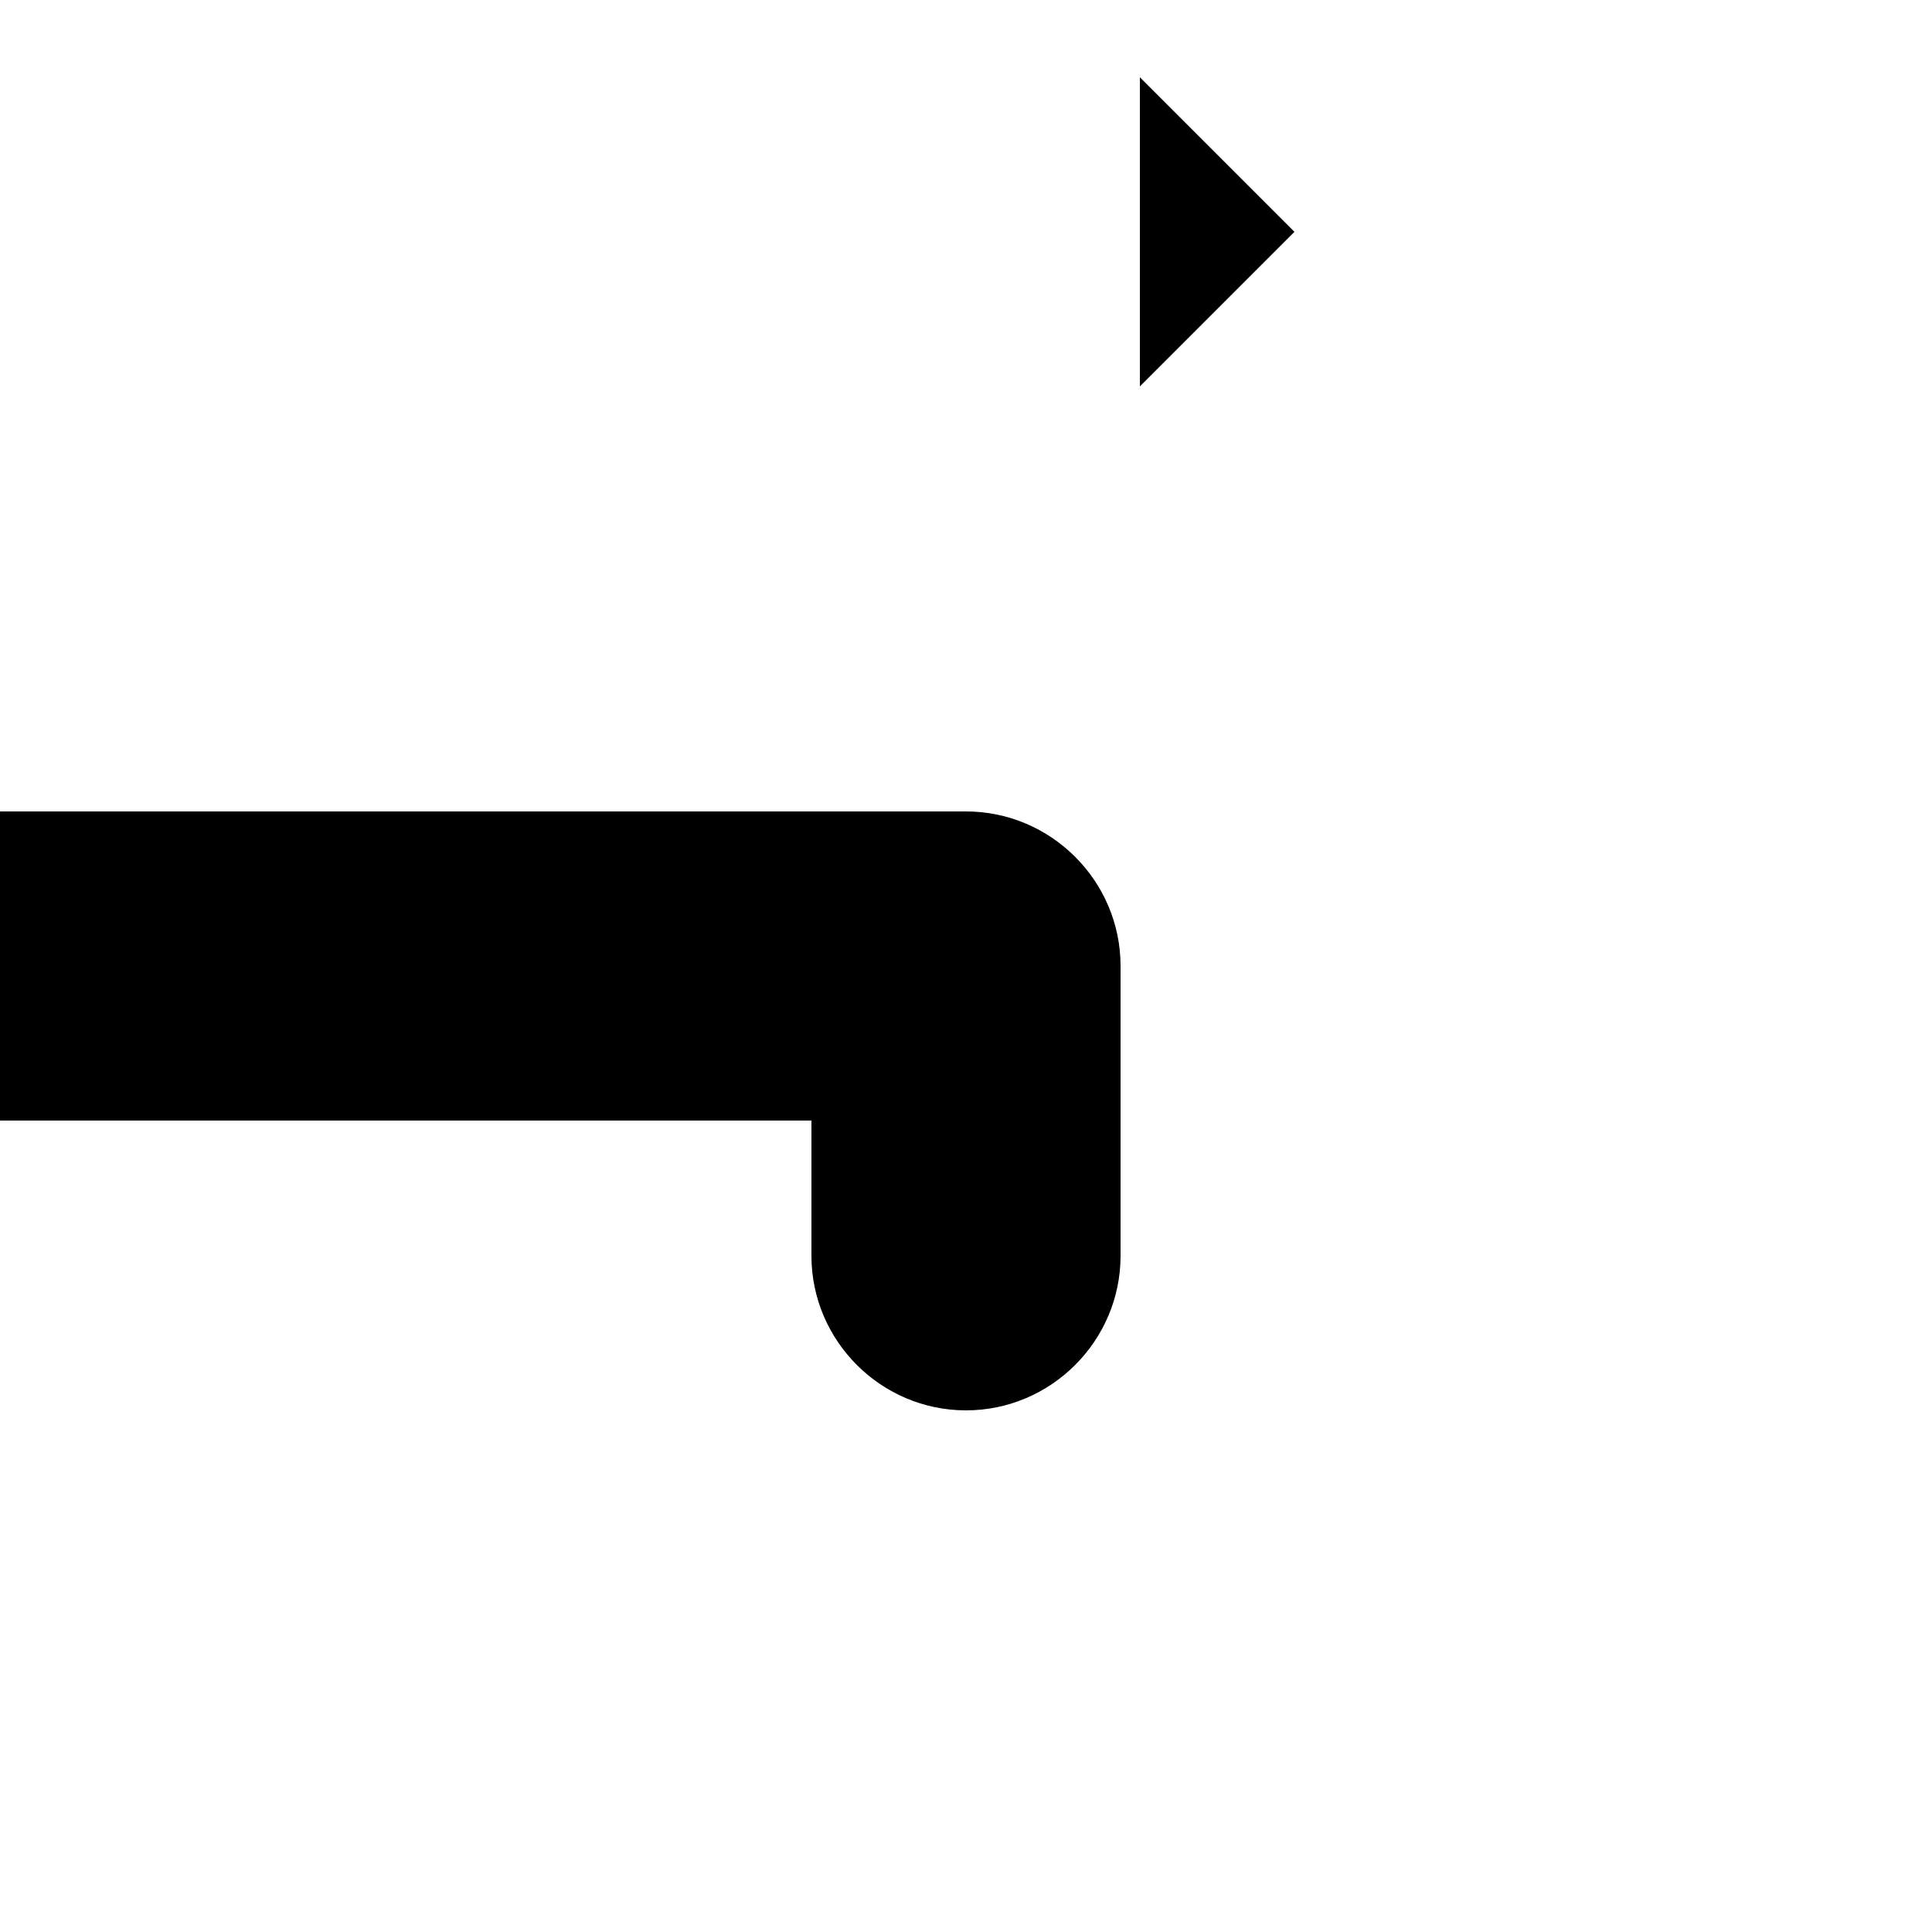
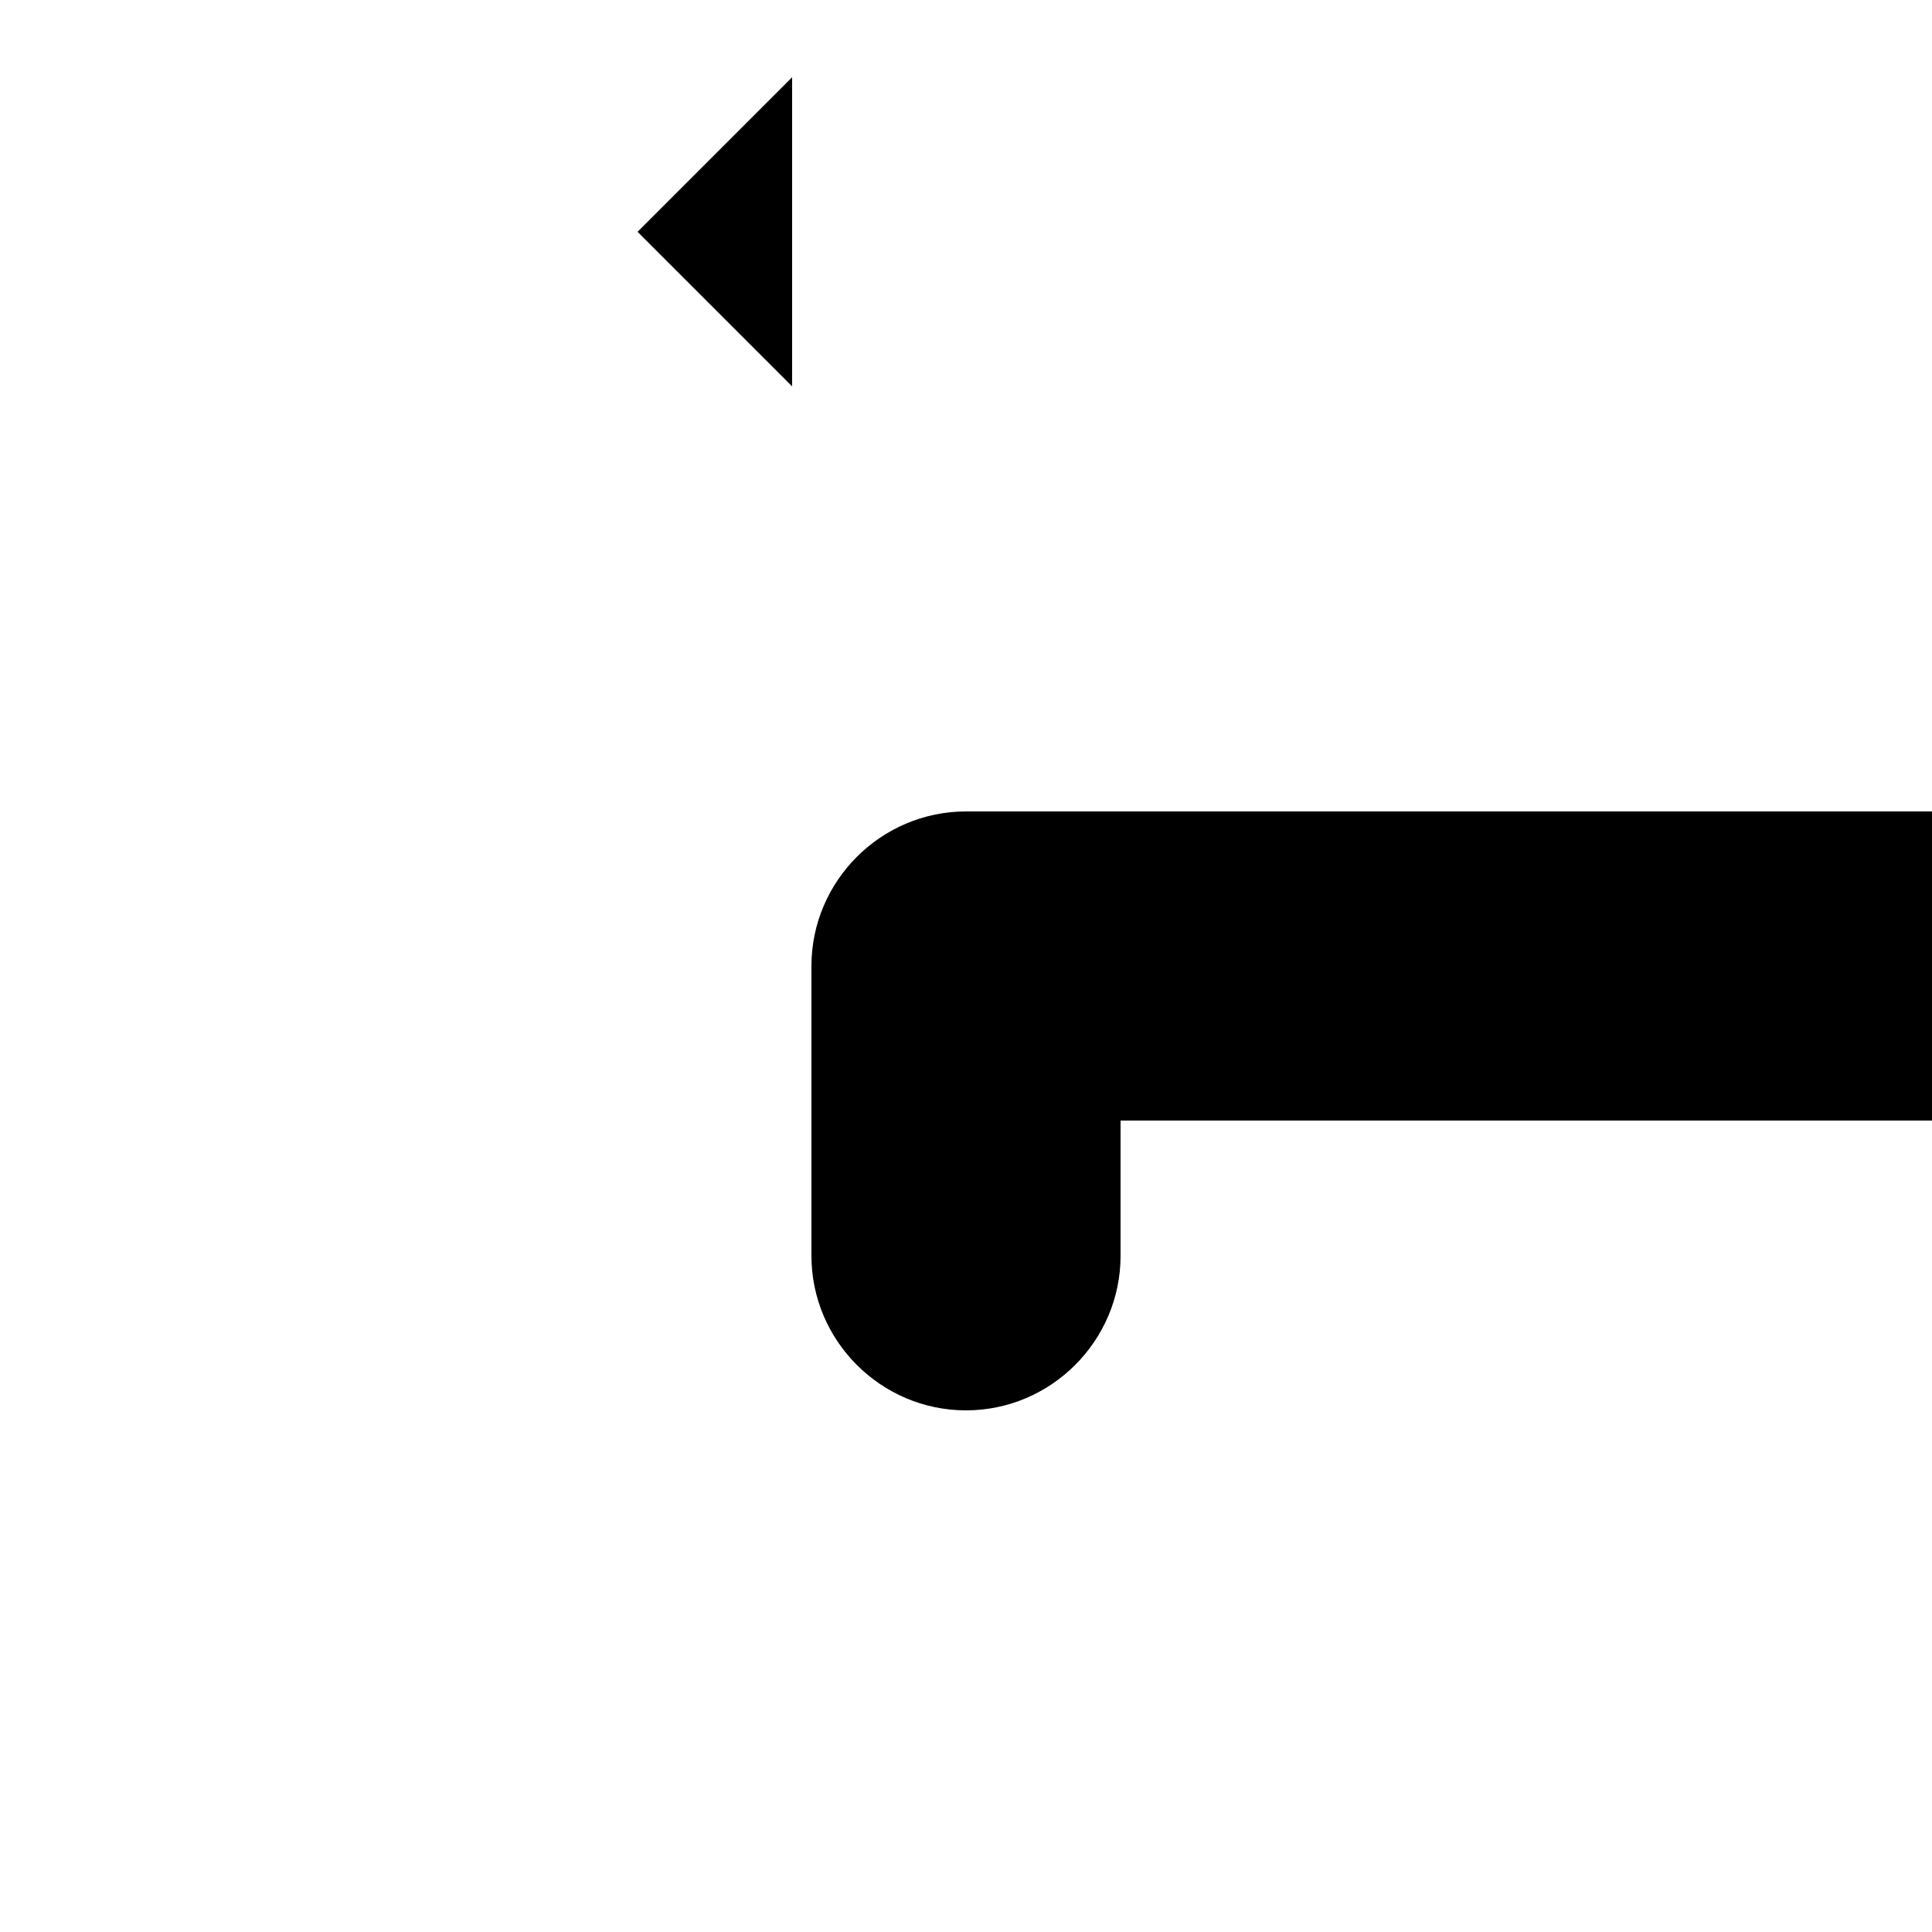
<svg viewBox="0 0 50 50" width="50" height="50">
-   <polyline points="29.5,2 33.5,6 29.5,10" />
-   <line x1="33.5" y1="6" x2="17.5" y2="6" />
-   <line x1="39" y1="21" x2="50" y2="21" />
-   <line x1="41" y1="29" x2="50" y2="29" />
-   <path d="M0,21h25c2.2,0,4,1.8,4,4v7.5c0,2.2-1.8,4-4,4s-4-1.8-4-4V29H0" />
+   <polyline points="20.5,10 16.5,6 20.5,2 " />
+   <line class="st0" x1="32.5" y1="6" x2="16.5" y2="6" />
+   <line class="st0" x1="0" y1="21" x2="11" y2="21" />
+   <line class="st0" x1="0" y1="29" x2="9" y2="29" />
+   <path d="M50,29H29v3.5c0,2.2-1.8,4-4,4s-4-1.8-4-4V25c0-2.2,1.8-4,4-4h25" />
</svg>
